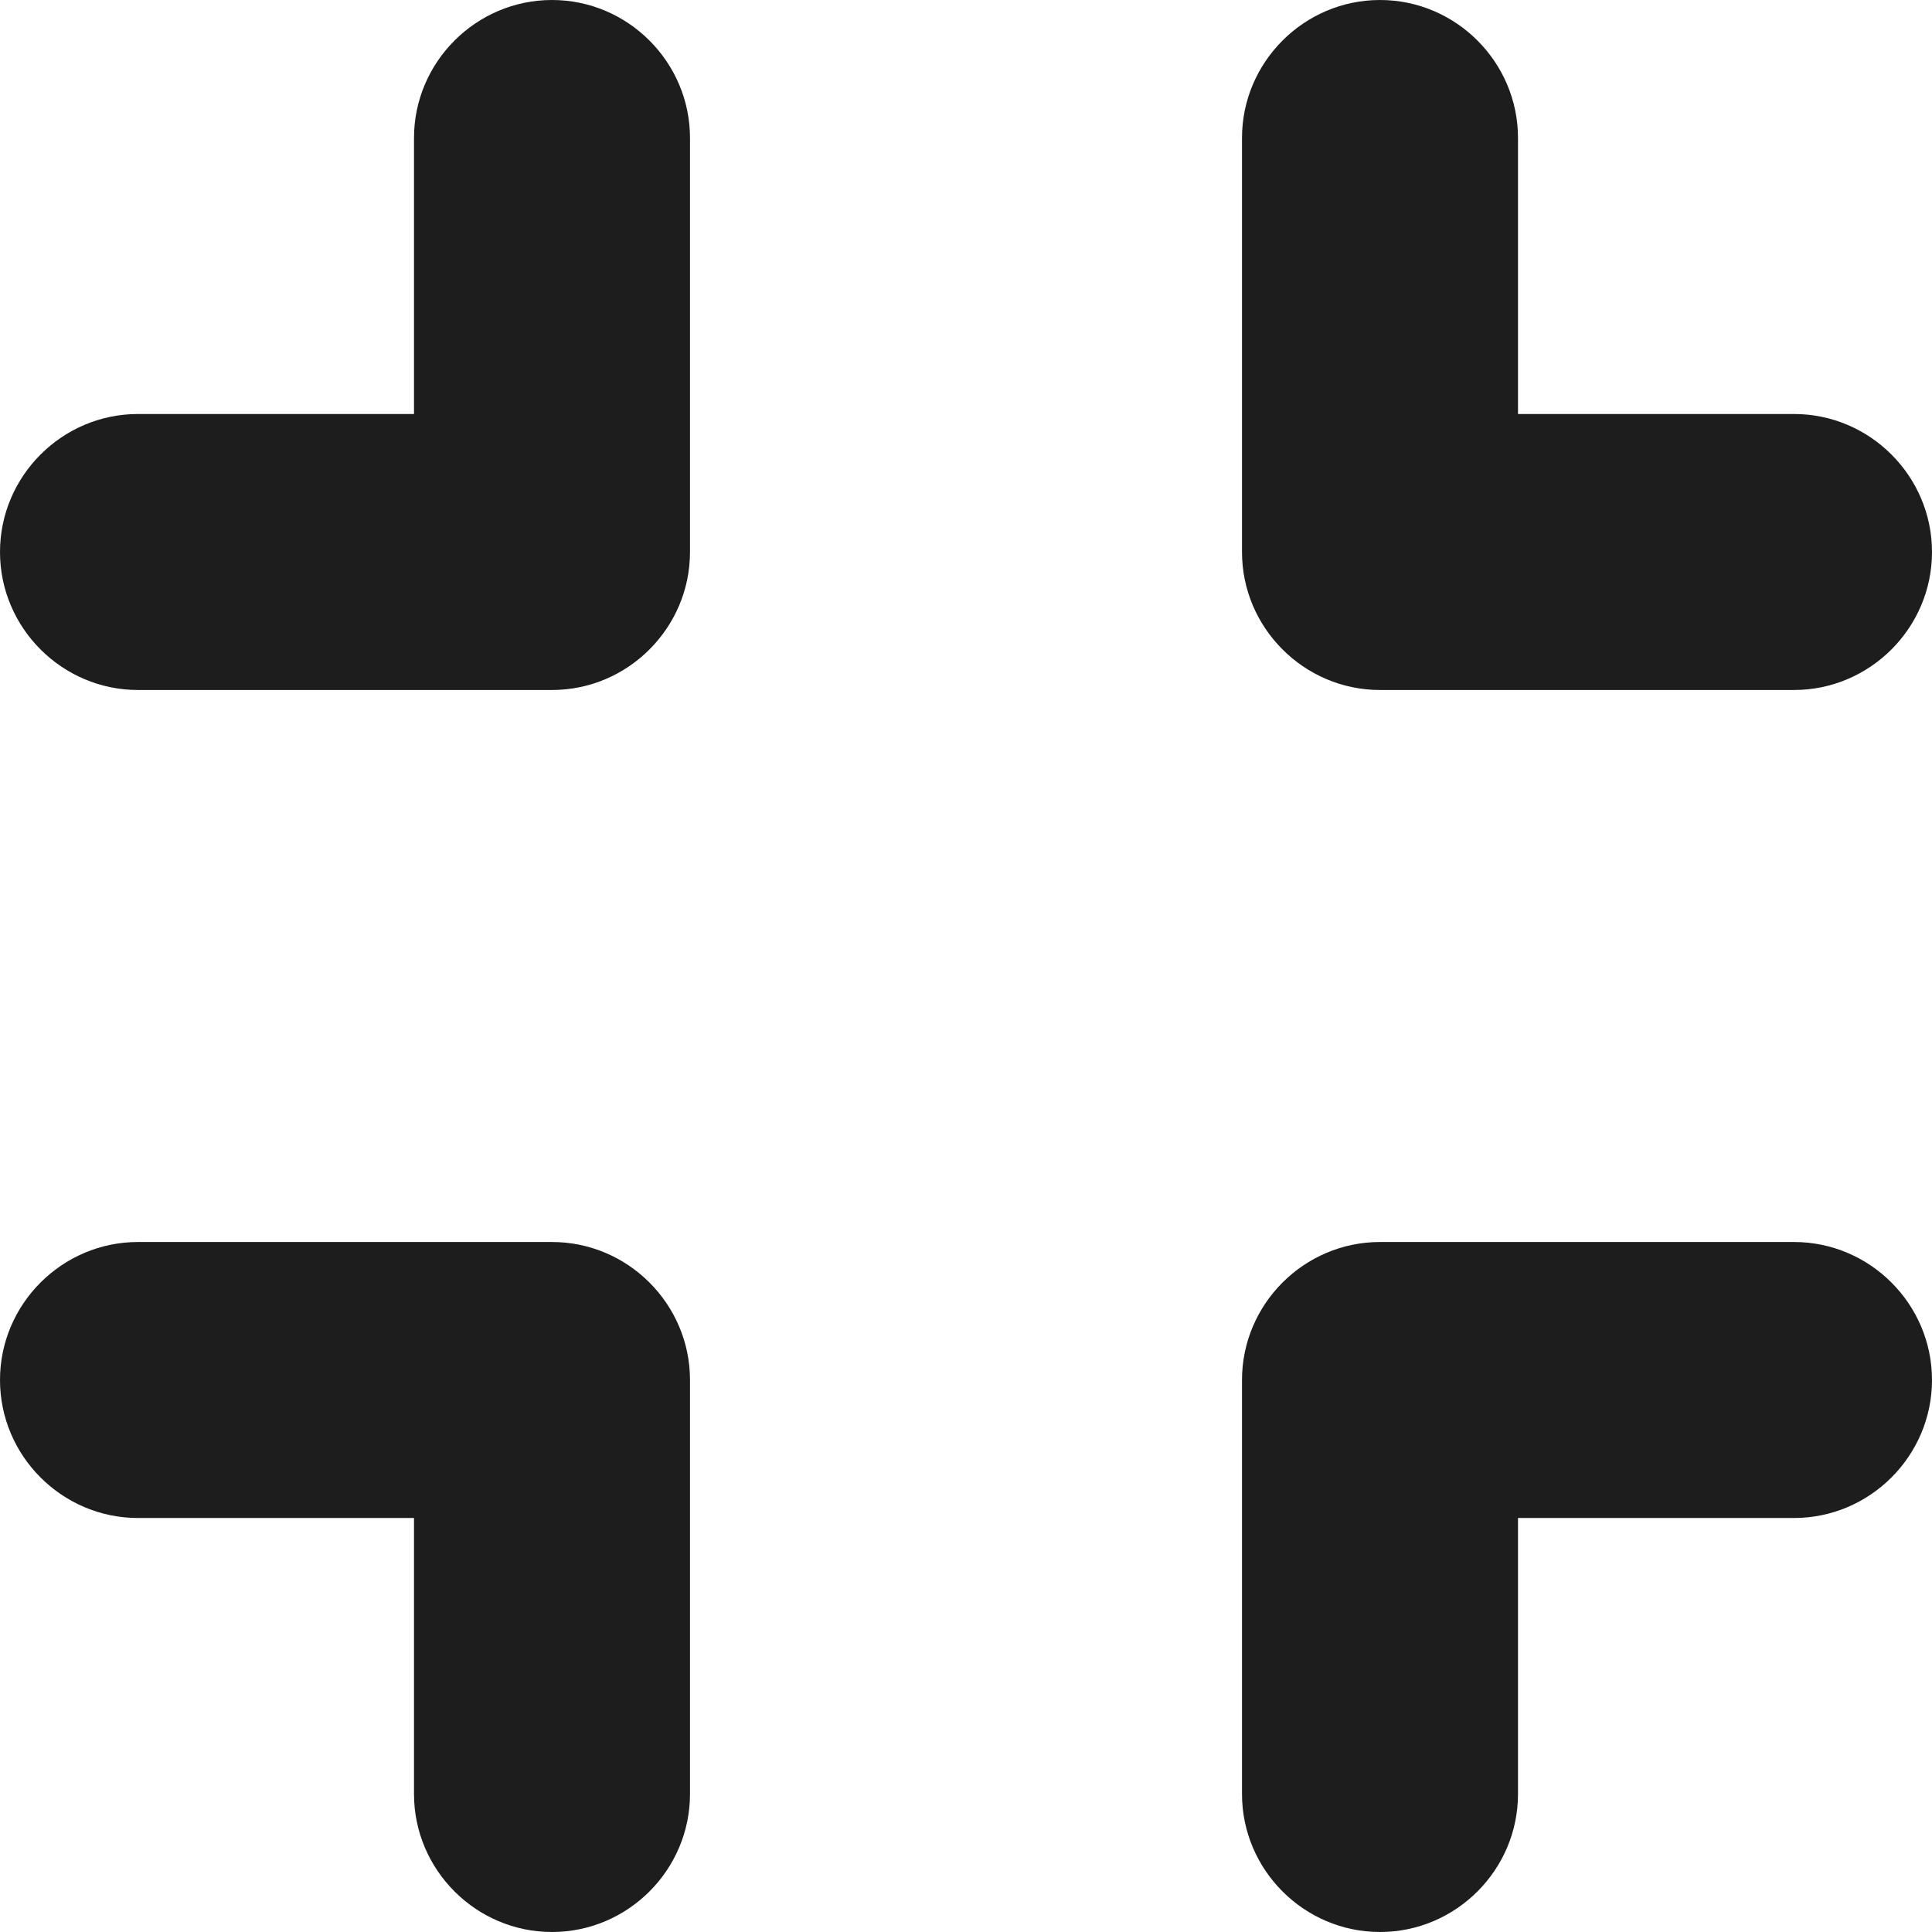
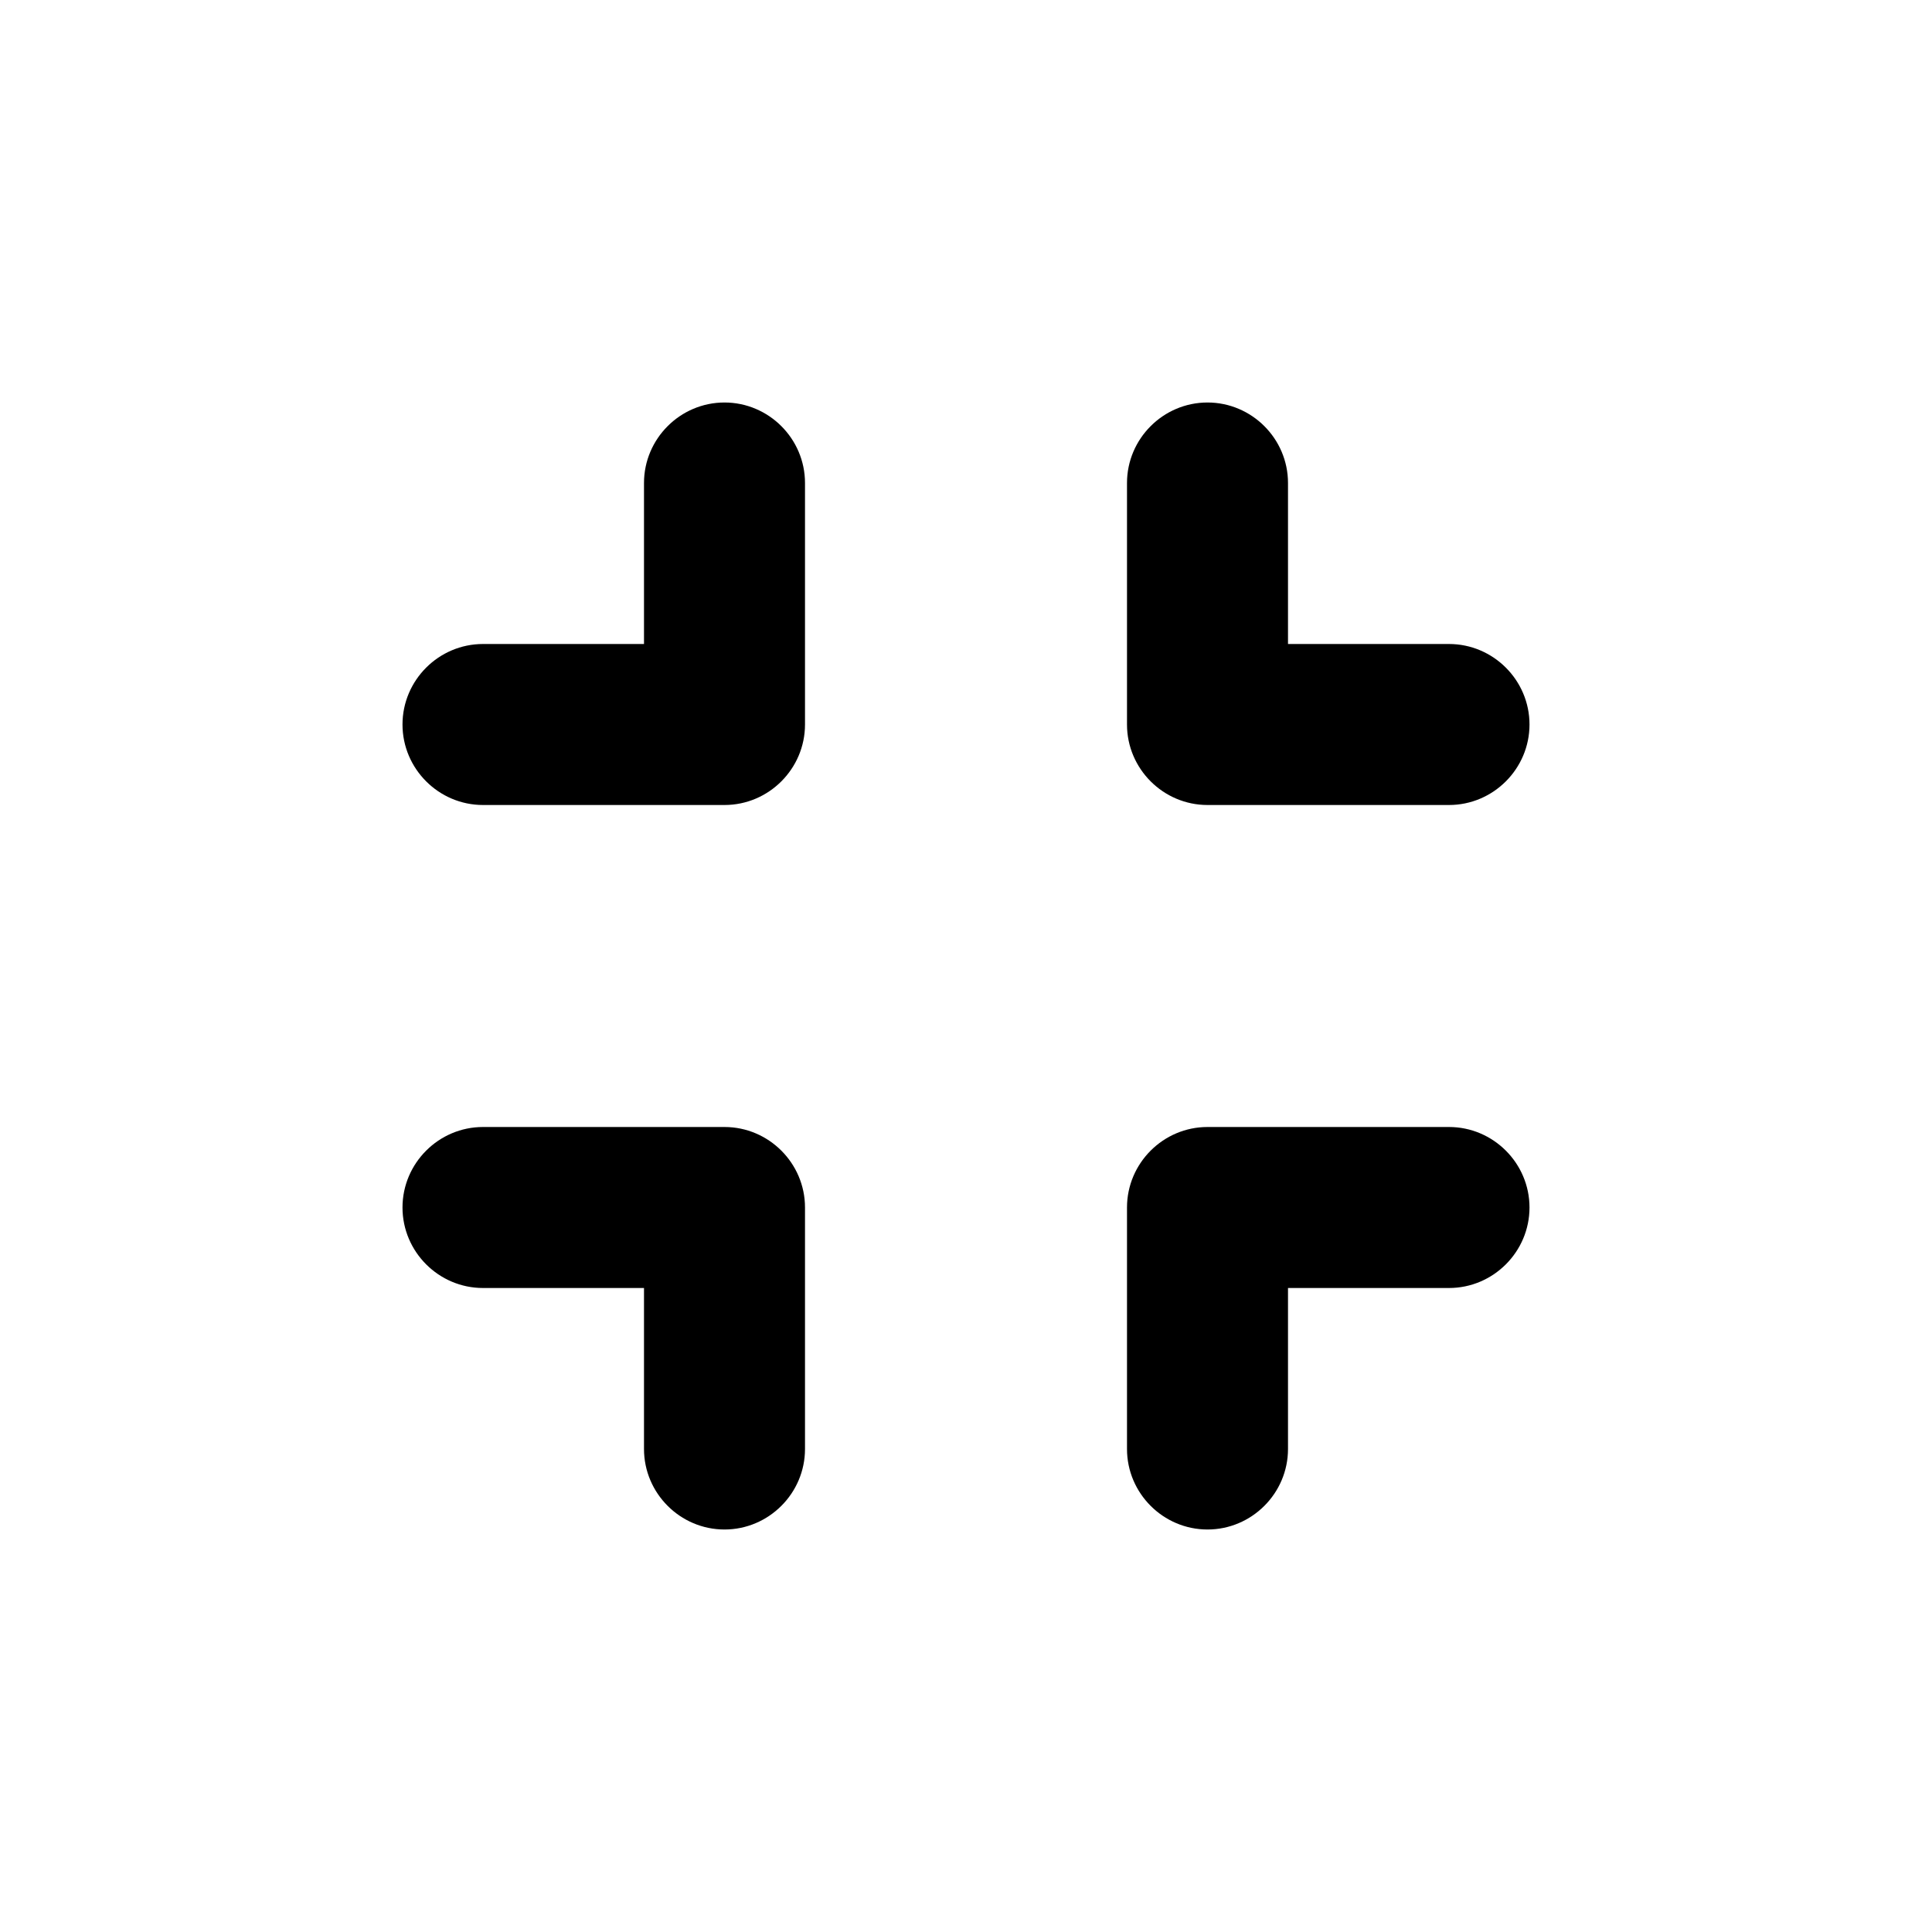
- <svg xmlns="http://www.w3.org/2000/svg" width="14px" height="14px" viewBox="0 0 14 14" version="1.1">
-   <g id="Icons" stroke="none" stroke-width="1" fill="none" fill-rule="evenodd">
-     <g id="Rounded" transform="translate(-105, -3481)">
-       <g id="Navigation" transform="translate(100, 3378)">
-         <g id="-Round-/-Navigation-/-fullscreen_exit" transform="translate(0, 98)">
-           <g>
-             <polygon id="Path" points="0 0 24 0 24 24 0 24" />
-             <path d="M6,16 L8,16 L8,18 C8,18.55 8.45,19 9,19 C9.55,19 10,18.55 10,18 L10,15 C10,14.45 9.55,14 9,14 L6,14 C5.45,14 5,14.45 5,15 C5,15.55 5.45,16 6,16 Z M8,8 L6,8 C5.45,8 5,8.45 5,9 C5,9.55 5.45,10 6,10 L9,10 C9.55,10 10,9.55 10,9 L10,6 C10,5.45 9.55,5 9,5 C8.45,5 8,5.45 8,6 L8,8 Z M15,19 C15.55,19 16,18.55 16,18 L16,16 L18,16 C18.55,16 19,15.55 19,15 C19,14.45 18.55,14 18,14 L15,14 C14.45,14 14,14.45 14,15 L14,18 C14,18.55 14.45,19 15,19 Z M16,8 L16,6 C16,5.45 15.55,5 15,5 C14.45,5 14,5.45 14,6 L14,9 C14,9.55 14.45,10 15,10 L18,10 C18.55,10 19,9.55 19,9 C19,8.45 18.55,8 18,8 L16,8 Z" id="🔹-Icon-Color" fill="#1D1D1D" />
-           </g>
-         </g>
-       </g>
-     </g>
+ <svg xmlns="http://www.w3.org/2000/svg" version="1.1" viewBox="0 0 24 24" xml:space="preserve">
+   <g id="icons">
+     <path d="M6,16 L8,16 L8,18 C8,18.55 8.45,19 9,19 C9.55,19 10,18.55 10,18 L10,15 C10,14.45 9.55,14 9,14 L6,14 C5.45,14 5,14.45 5,15 C5,15.55 5.45,16 6,16 Z M8,8 L6,8 C5.45,8 5,8.45 5,9 C5,9.55 5.45,10 6,10 L9,10 C9.55,10 10,9.55 10,9 L10,6 C10,5.45 9.55,5 9,5 C8.45,5 8,5.45 8,6 L8,8 Z M15,19 C15.55,19 16,18.55 16,18 L16,16 L18,16 C18.55,16 19,15.55 19,15 C19,14.45 18.55,14 18,14 L15,14 C14.45,14 14,14.45 14,15 L14,18 C14,18.55 14.45,19 15,19 Z M16,8 L16,6 C16,5.45 15.55,5 15,5 C14.45,5 14,5.45 14,6 L14,9 C14,9.55 14.45,10 15,10 L18,10 C18.55,10 19,9.55 19,9 C19,8.45 18.55,8 18,8 L16,8 Z" id="minimize" />
  </g>
</svg>
